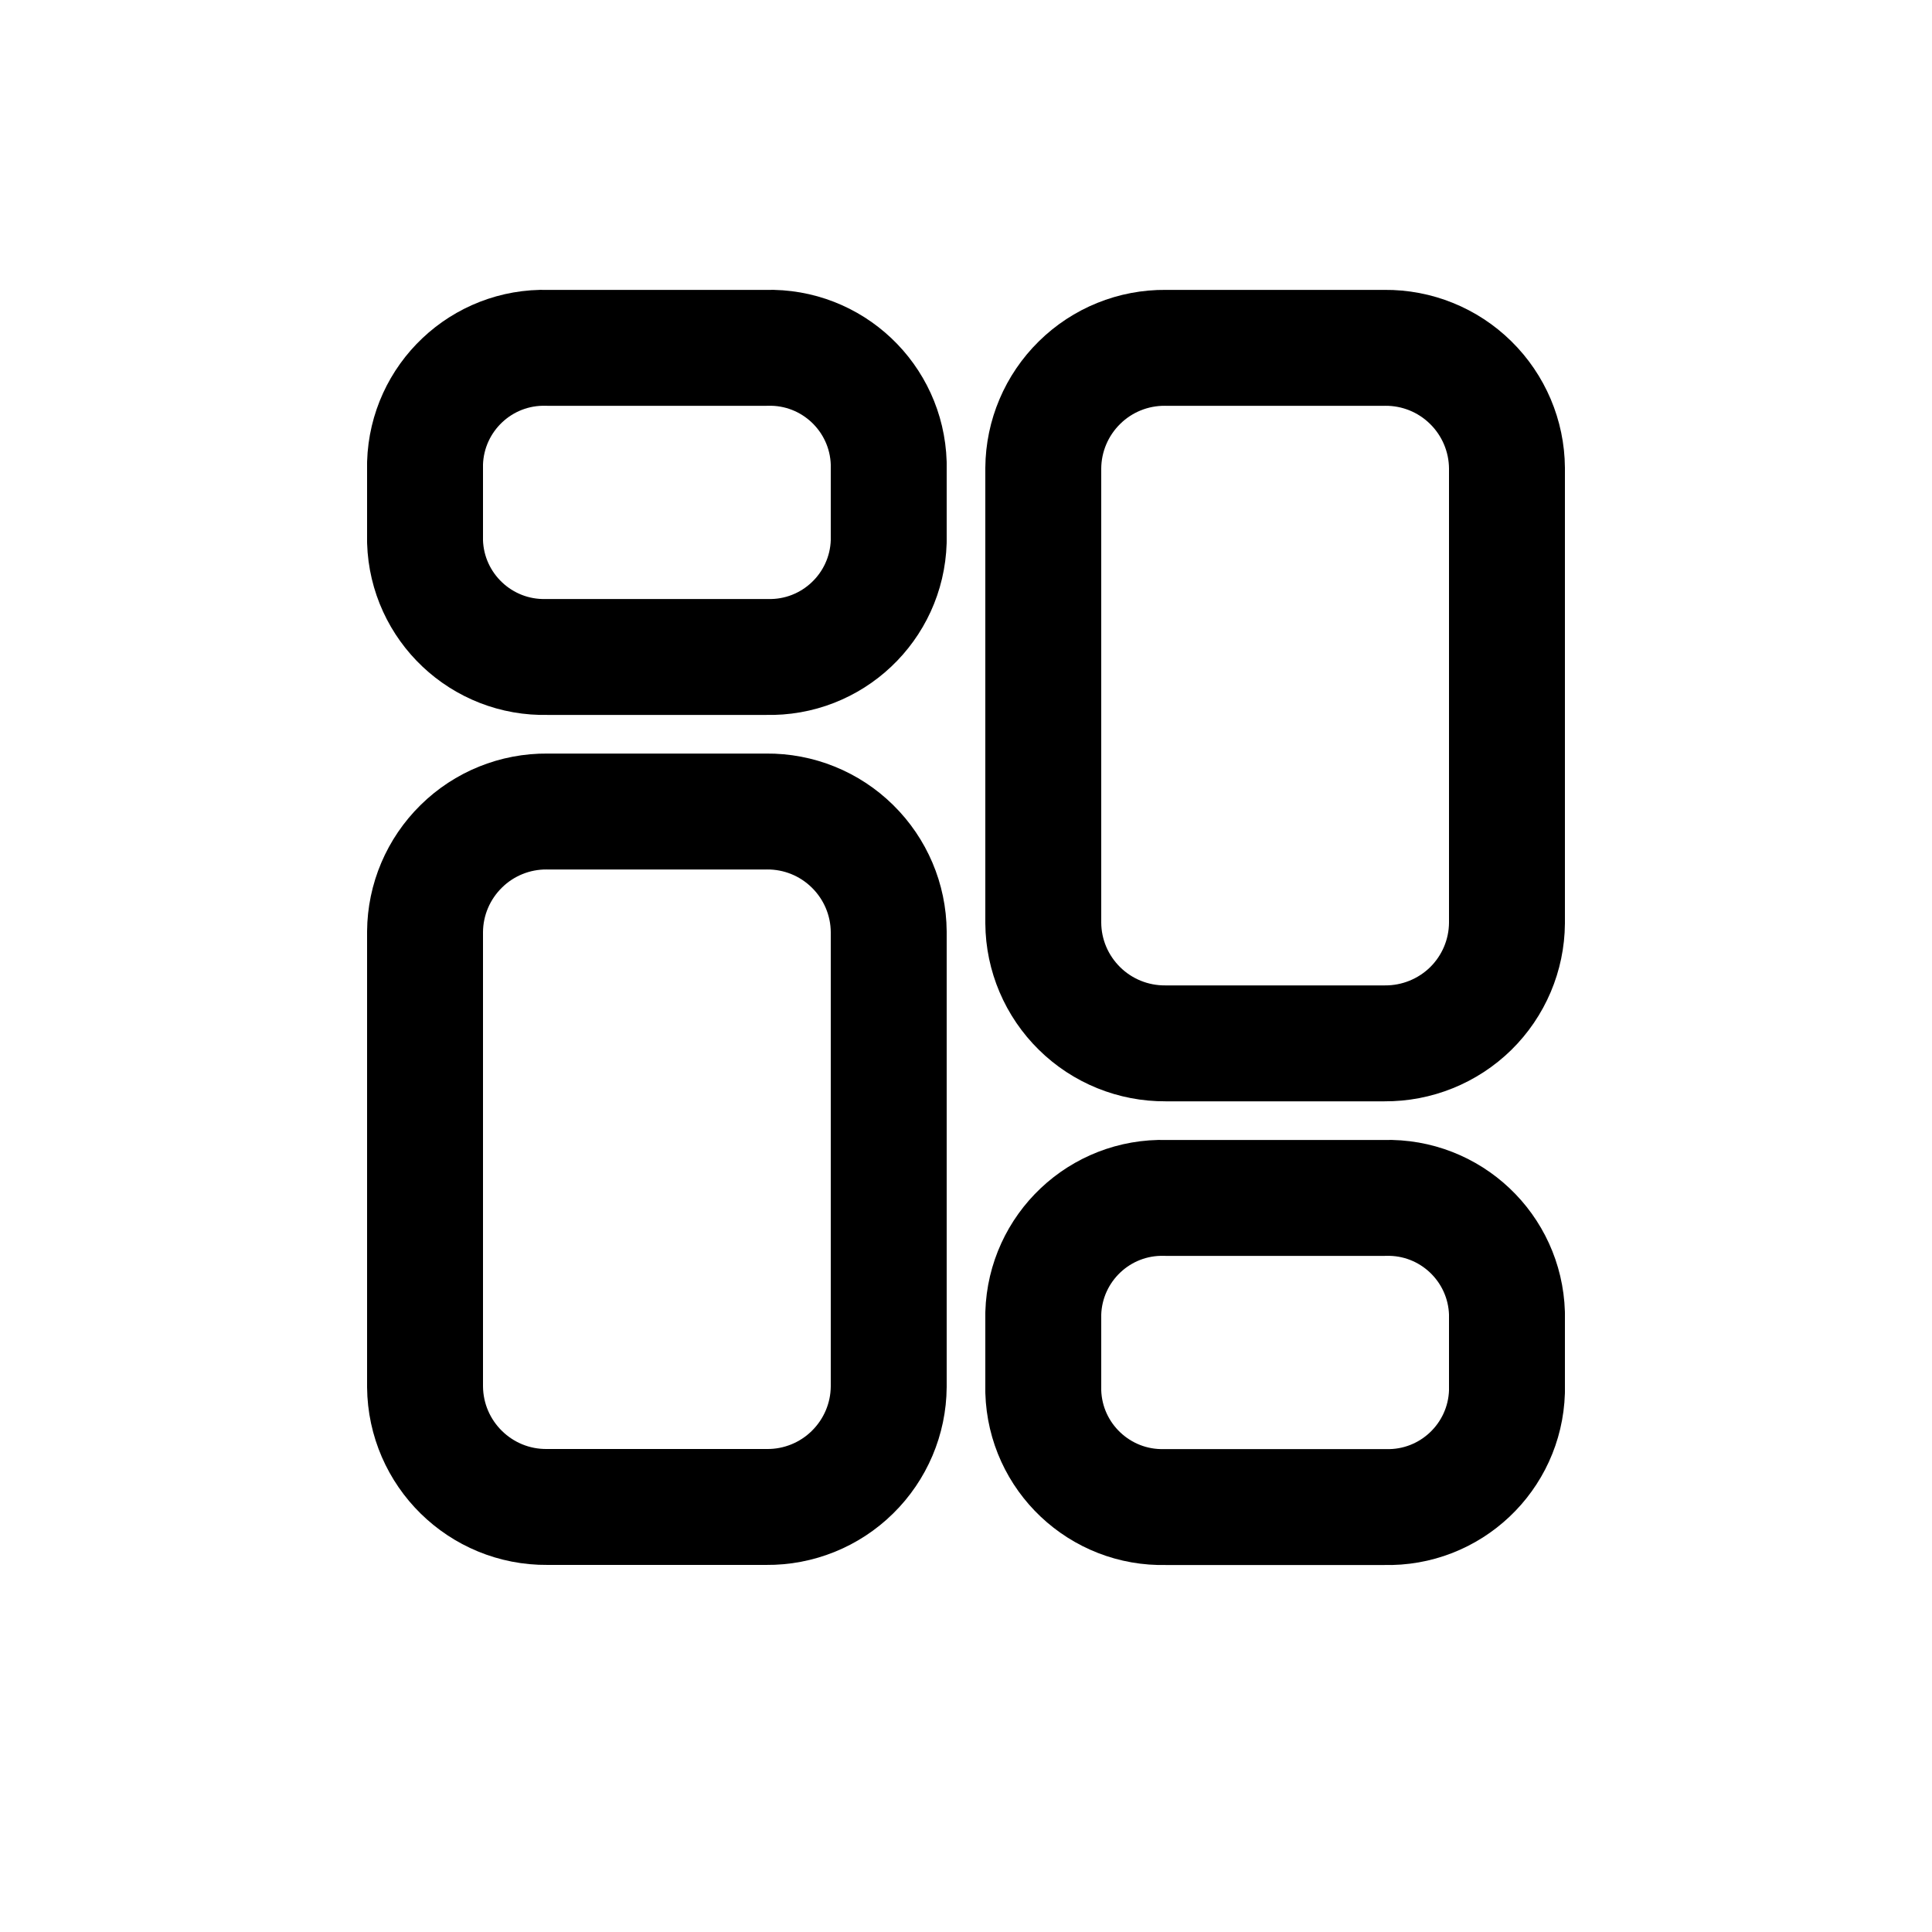
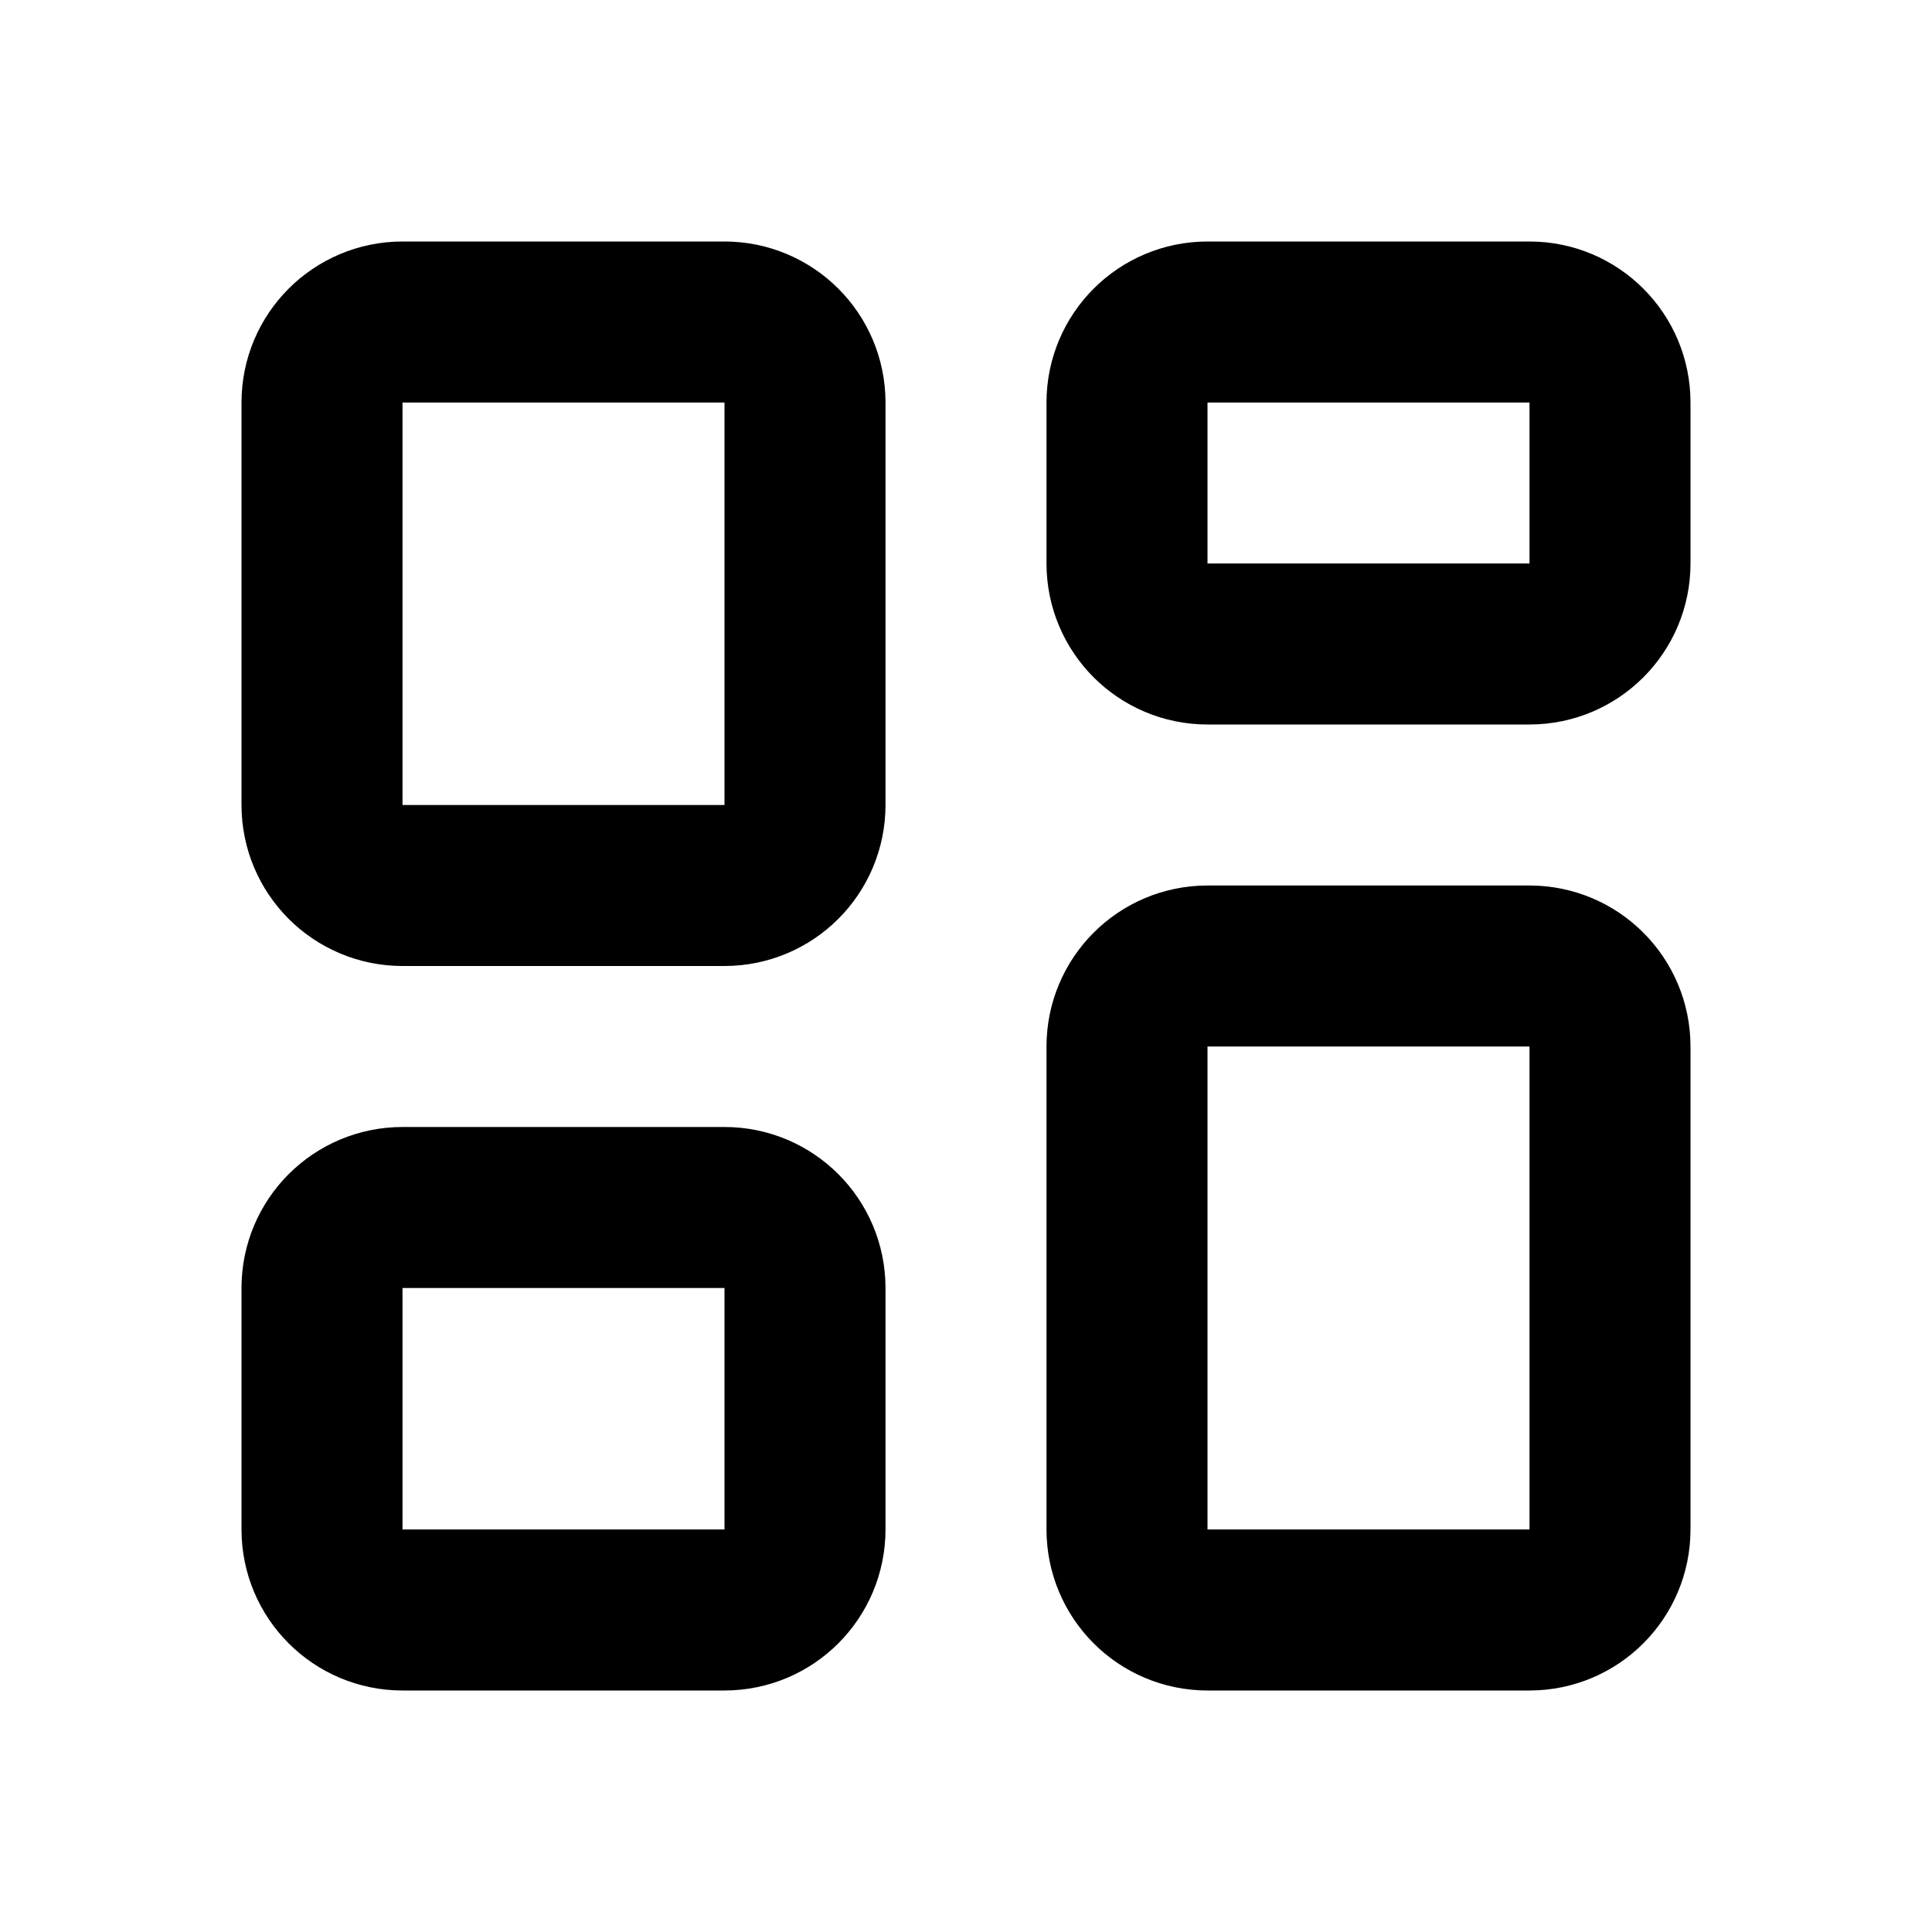
- <svg xmlns="http://www.w3.org/2000/svg" width="800px" height="800px" viewBox="0 -0.5 25 25" fill="none">
-   <path fill-rule="evenodd" clip-rule="evenodd" d="M9.918 10.001H7.082C6.666 9.997 6.265 10.159 5.969 10.451C5.672 10.743 5.503 11.14 5.5 11.556V17.445C5.508 18.312 6.216 19.008 7.082 19H9.918C10.334 19.004 10.735 18.842 11.031 18.55C11.328 18.258 11.497 17.861 11.5 17.445V11.556C11.497 11.14 11.328 10.743 11.031 10.451C10.735 10.159 10.334 9.997 9.918 10.001Z" stroke="#000000" stroke-width="1.5" stroke-linecap="round" stroke-linejoin="round" />
-   <path fill-rule="evenodd" clip-rule="evenodd" d="M9.918 4.001H7.082C6.233 3.977 5.526 4.645 5.5 5.494V6.508C5.526 7.356 6.233 8.024 7.082 8.001H9.918C10.767 8.024 11.474 7.356 11.5 6.508V5.494C11.474 4.645 10.767 3.977 9.918 4.001Z" stroke="#000000" stroke-width="1.5" stroke-linecap="round" stroke-linejoin="round" />
-   <path fill-rule="evenodd" clip-rule="evenodd" d="M15.082 13.001H17.917C18.333 13.004 18.734 12.842 19.031 12.551C19.328 12.259 19.497 11.861 19.5 11.445V5.557C19.497 5.141 19.328 4.743 19.031 4.451C18.735 4.159 18.334 3.997 17.918 4.001H15.082C14.666 3.997 14.265 4.159 13.969 4.451C13.672 4.743 13.503 5.141 13.5 5.557V11.445C13.503 11.861 13.672 12.258 13.969 12.55C14.265 12.842 14.666 13.004 15.082 13.001Z" stroke="#000000" stroke-width="1.5" stroke-linecap="round" stroke-linejoin="round" />
-   <path fill-rule="evenodd" clip-rule="evenodd" d="M15.082 19.001H17.917C18.766 19.025 19.474 18.357 19.5 17.508V16.494C19.474 15.645 18.767 14.977 17.918 15.001H15.082C14.233 14.977 13.526 15.645 13.5 16.494V17.507C13.525 18.356 14.233 19.024 15.082 19.001Z" stroke="#000000" stroke-width="1.5" stroke-linecap="round" stroke-linejoin="round" />
+ <svg xmlns="http://www.w3.org/2000/svg" width="800px" height="800px" viewBox="0 0 24 24" fill="none">
+   <path stroke="#000000" stroke-width="2" d="M4 5a1 1 0 0 1 1-1h4a1 1 0 0 1 1 1v5a1 1 0 0 1-1 1H5a1 1 0 0 1-1-1V5ZM14 5a1 1 0 0 1 1-1h4a1 1 0 0 1 1 1v2a1 1 0 0 1-1 1h-4a1 1 0 0 1-1-1V5ZM4 16a1 1 0 0 1 1-1h4a1 1 0 0 1 1 1v3a1 1 0 0 1-1 1H5a1 1 0 0 1-1-1v-3ZM14 13a1 1 0 0 1 1-1h4a1 1 0 0 1 1 1v6a1 1 0 0 1-1 1h-4a1 1 0 0 1-1-1v-6Z" />
</svg>
